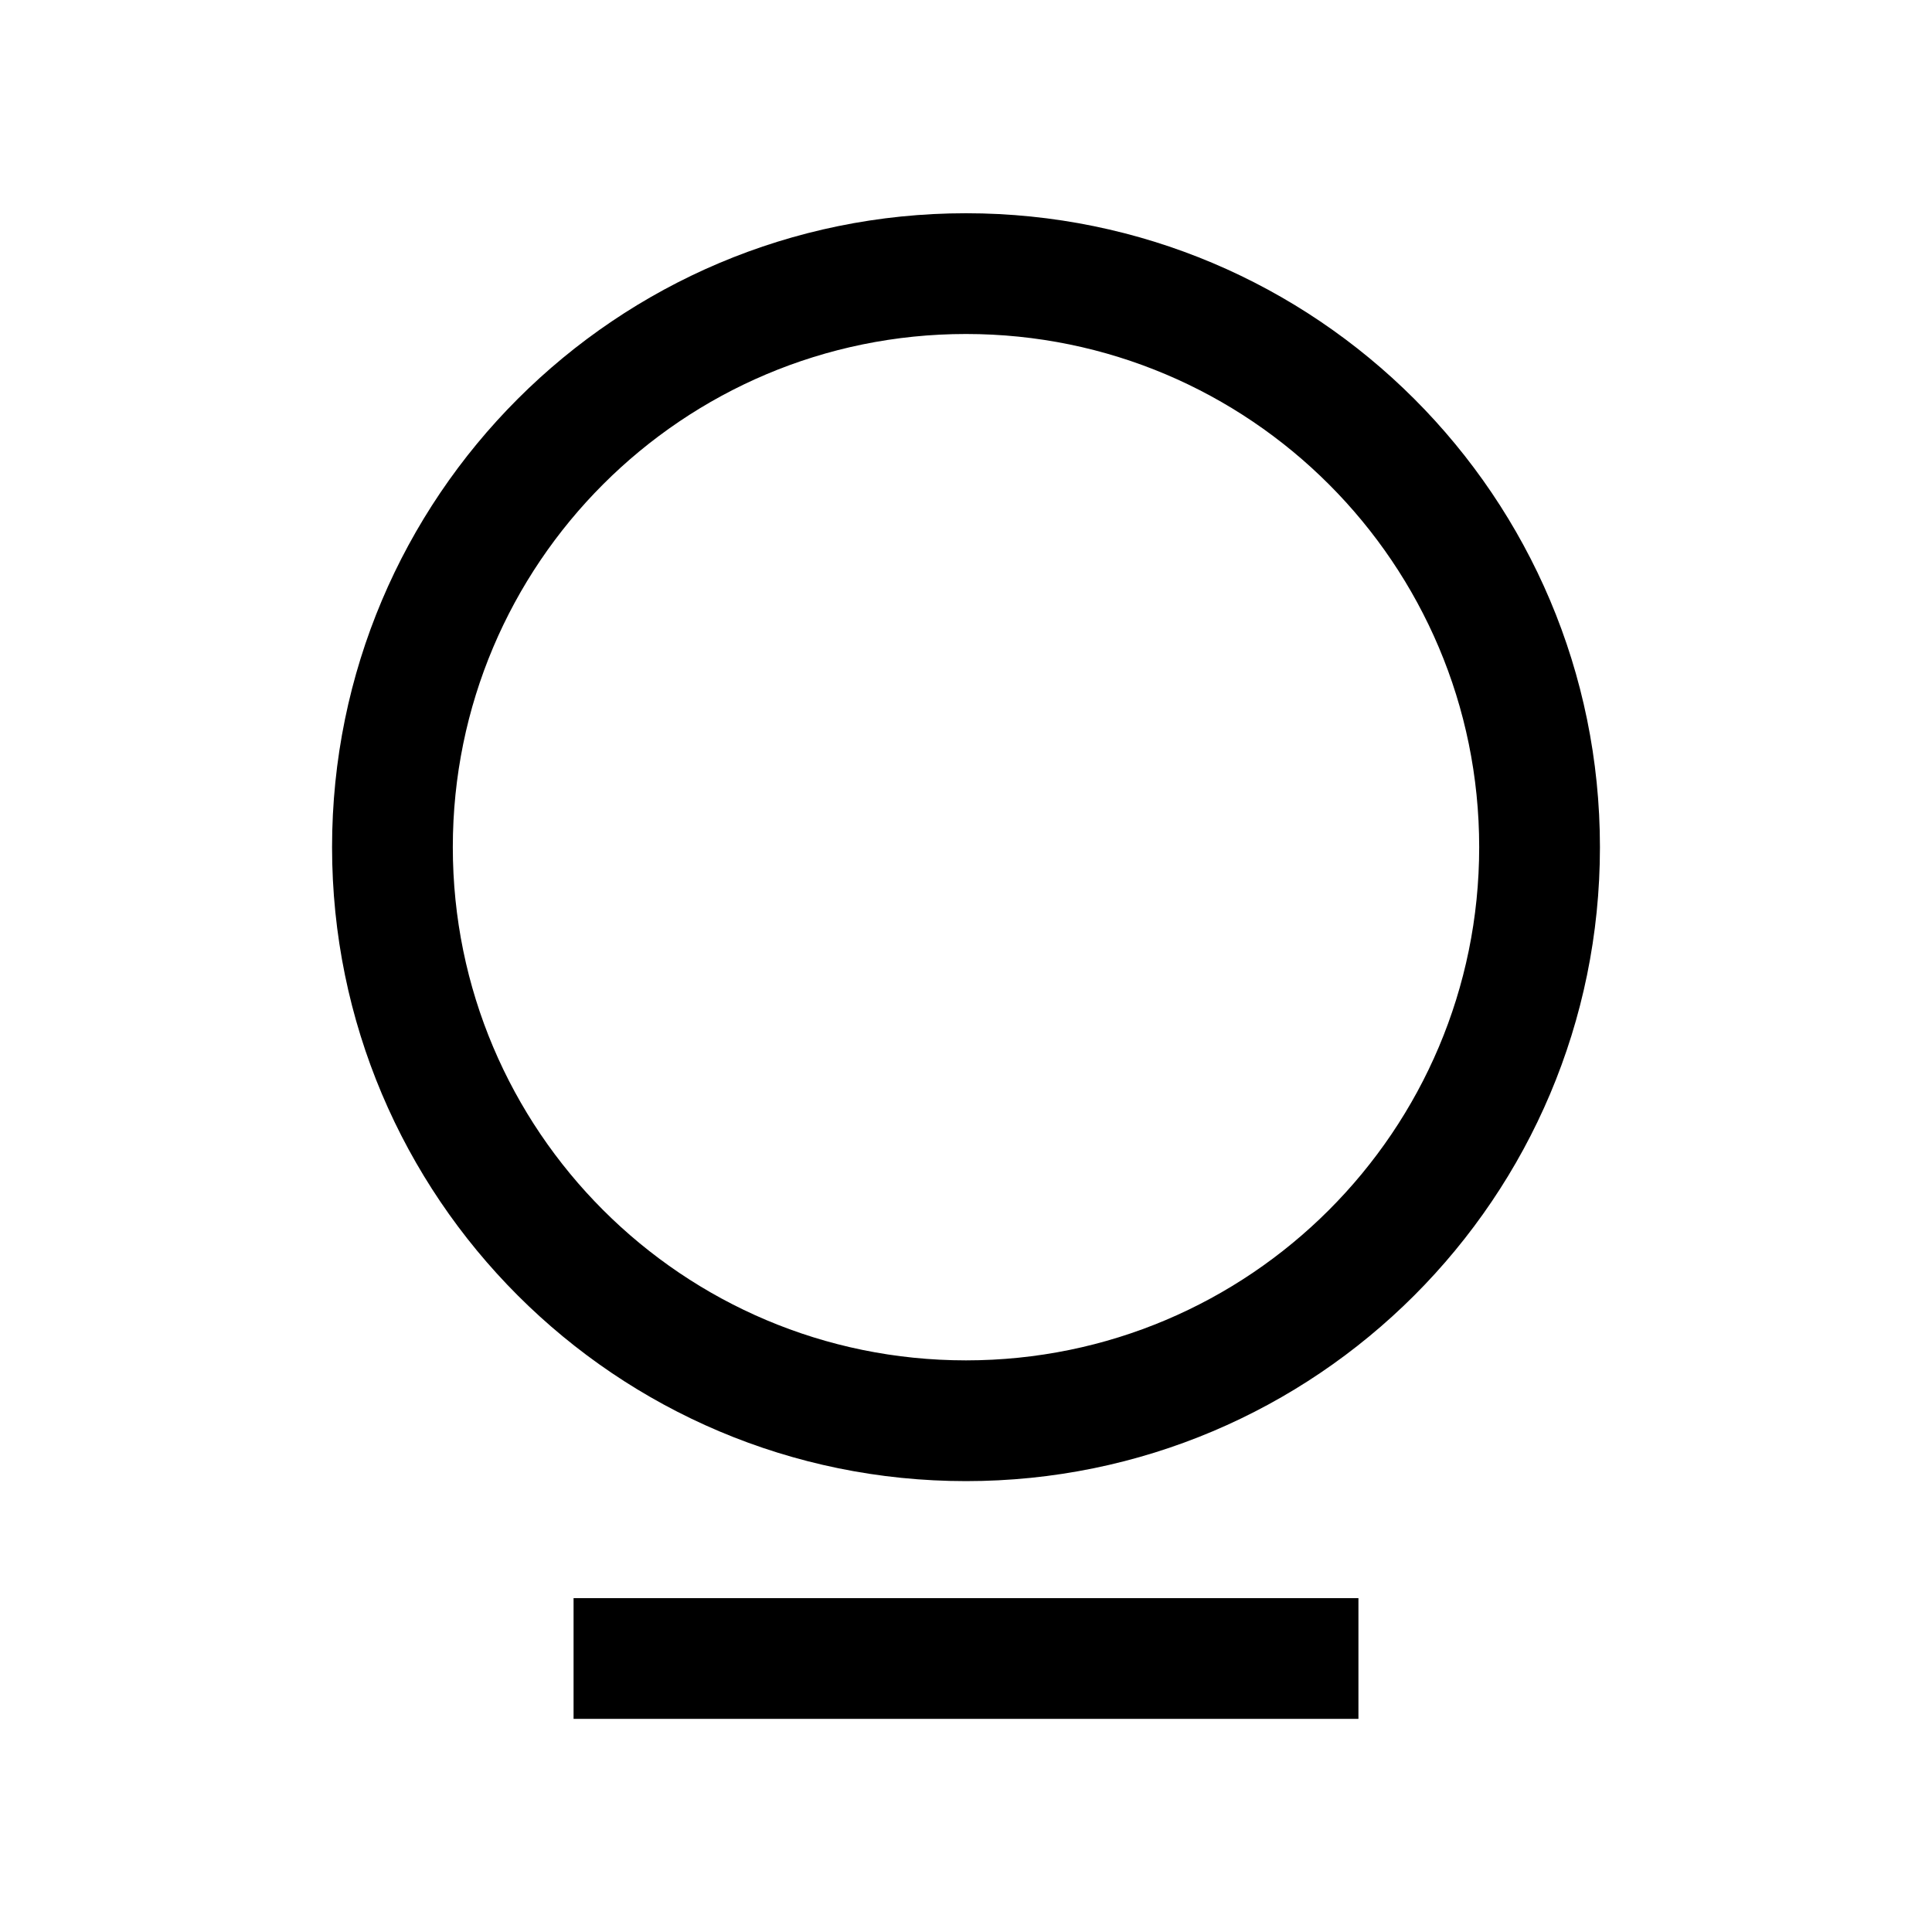
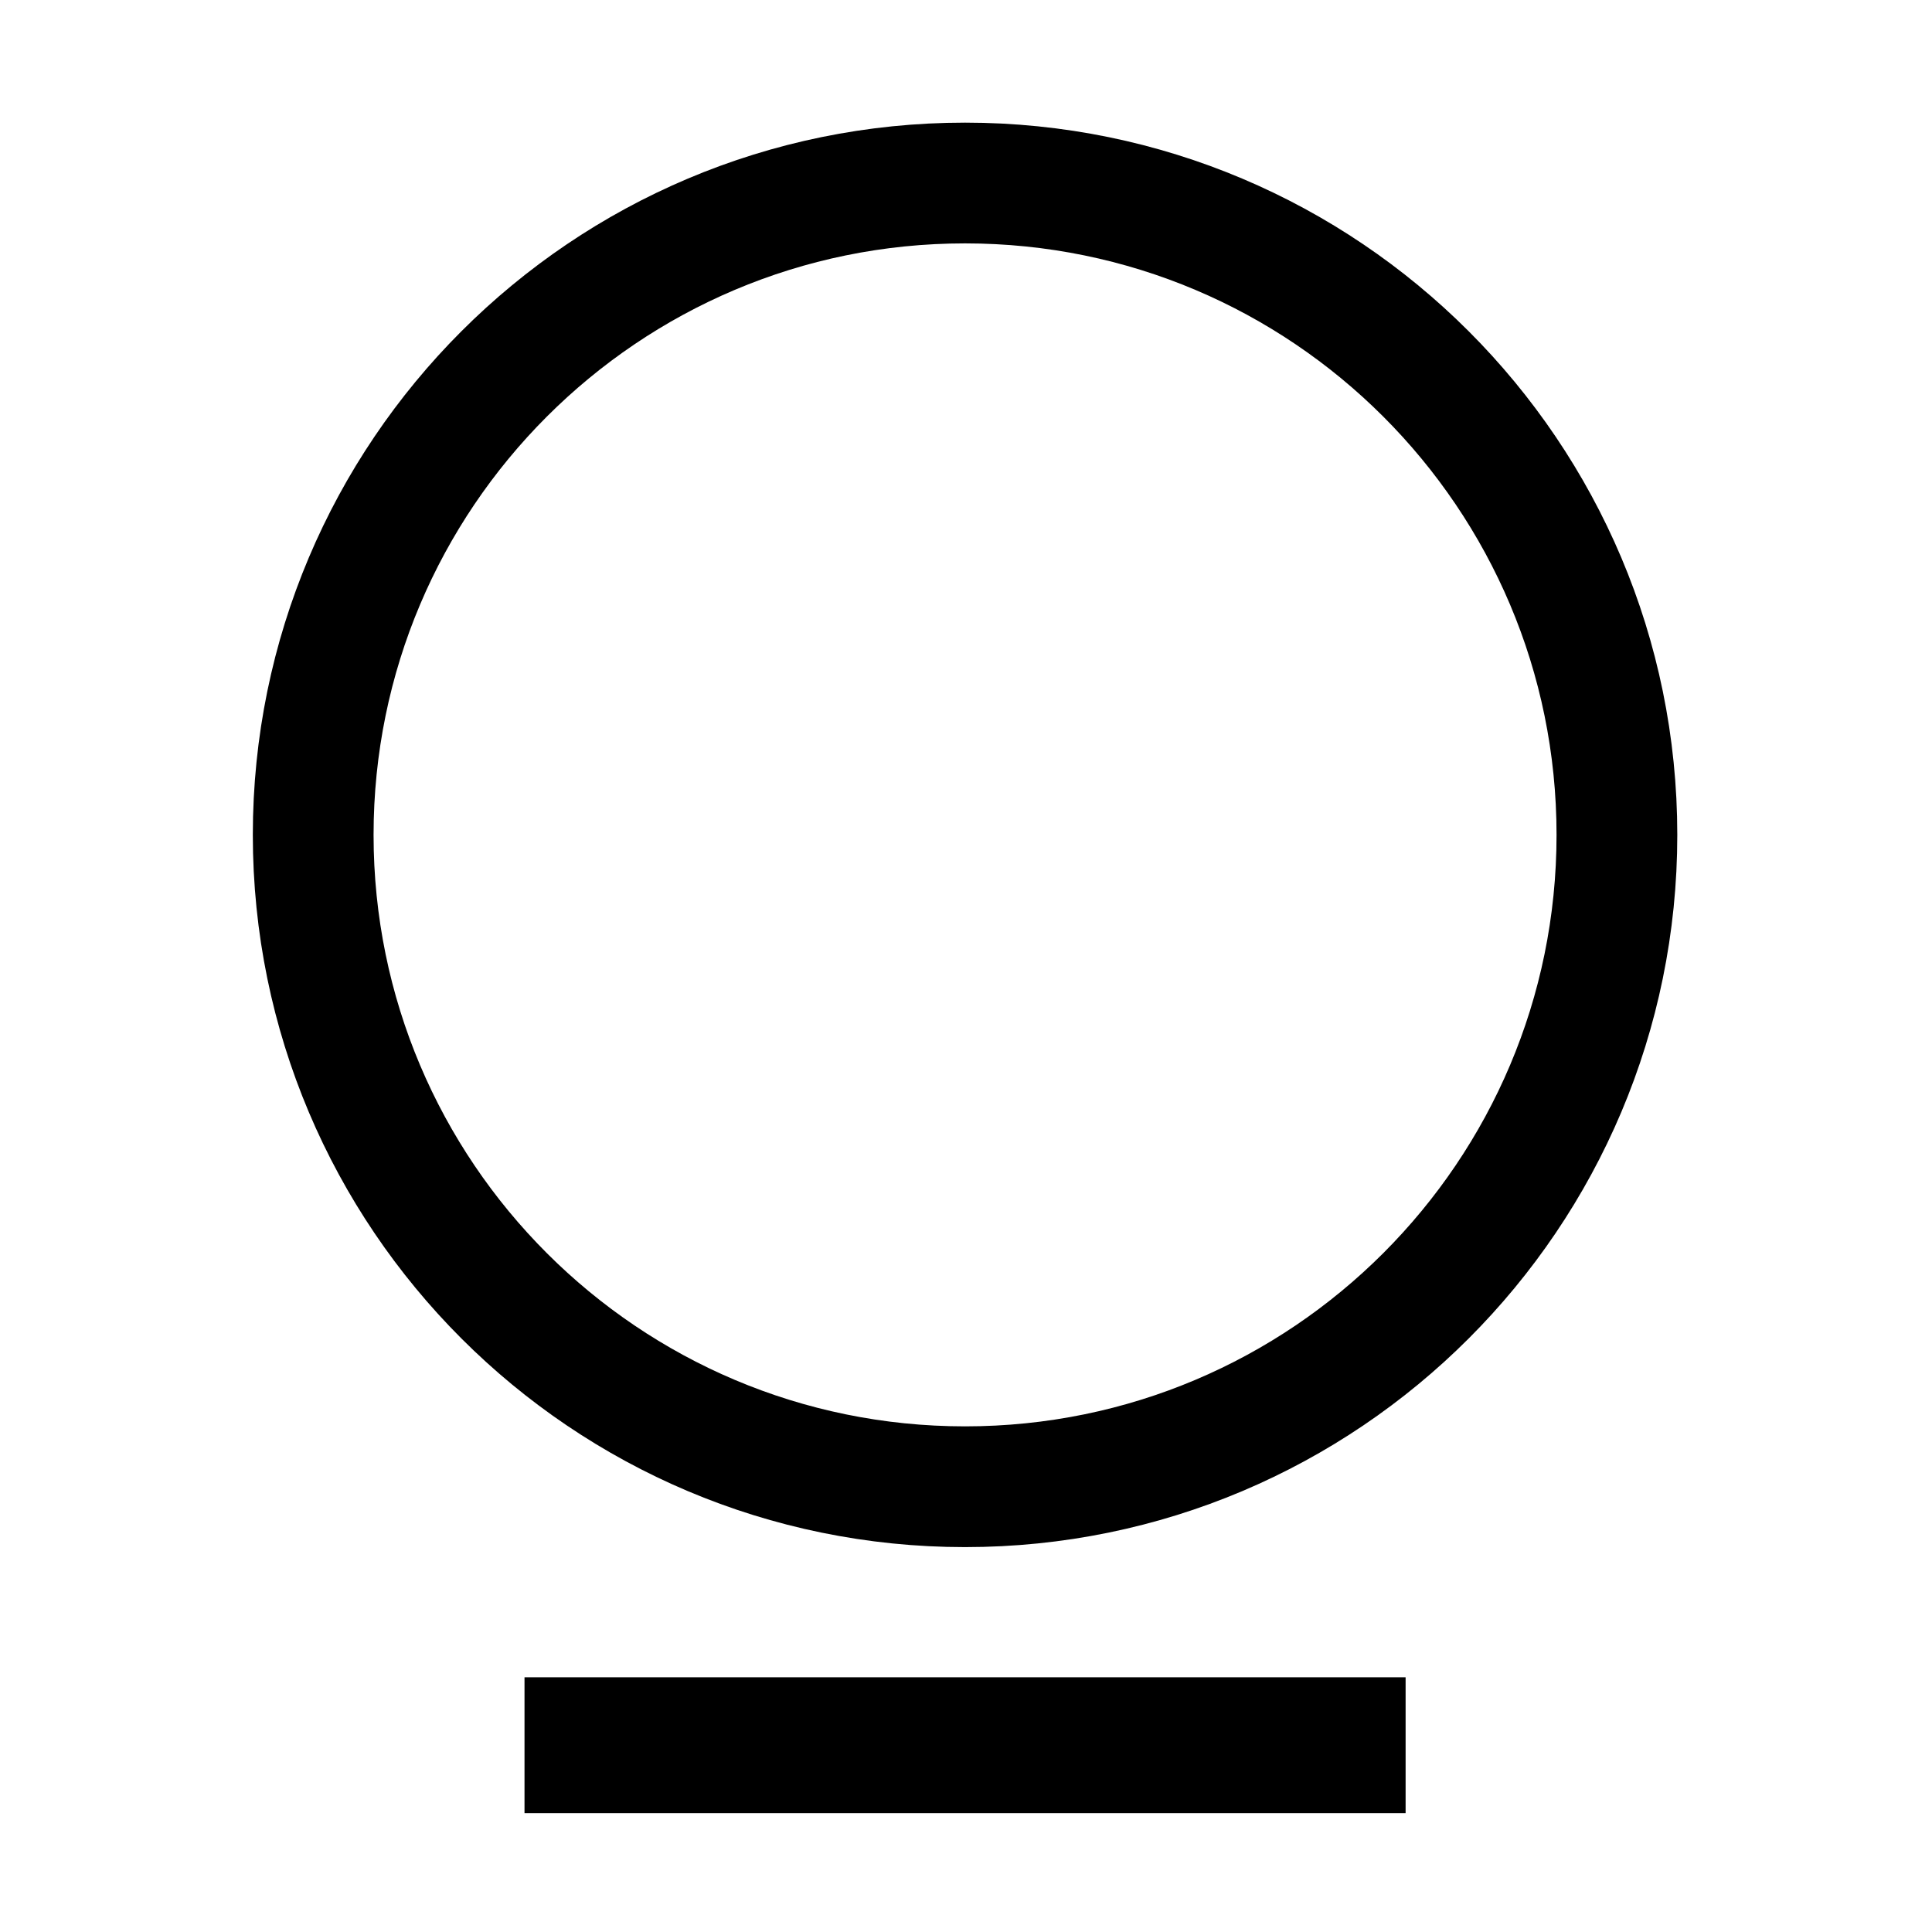
- <svg xmlns="http://www.w3.org/2000/svg" viewBox="0 0 16 16" fill="currentColor" fill-rule="evenodd">
-   <g>
-     <path d="M8.5 11.469v1H2v-1zM5.25 0a5.25 5.25 0 1 1 0 10.5 5.25 5.25 0 0 1 0-10.5m0 1a4.25 4.25 0 1 0 0 8.5 4.25 4.25 0 0 0 0-8.5" transform="translate(2.75 1.766)" />
+ <svg xmlns="http://www.w3.org/2000/svg" viewBox="0 0 1024 1024">
+   <g fill="none" fill-rule="evenodd" stroke="#000" stroke-width="64" transform="translate(134 65)">
+     <circle cx="377.5" cy="377.5" r="345.5" />
+     <path fill="#D8D8D8" d="M579 856v8H176v-8z" />
  </g>
</svg>
